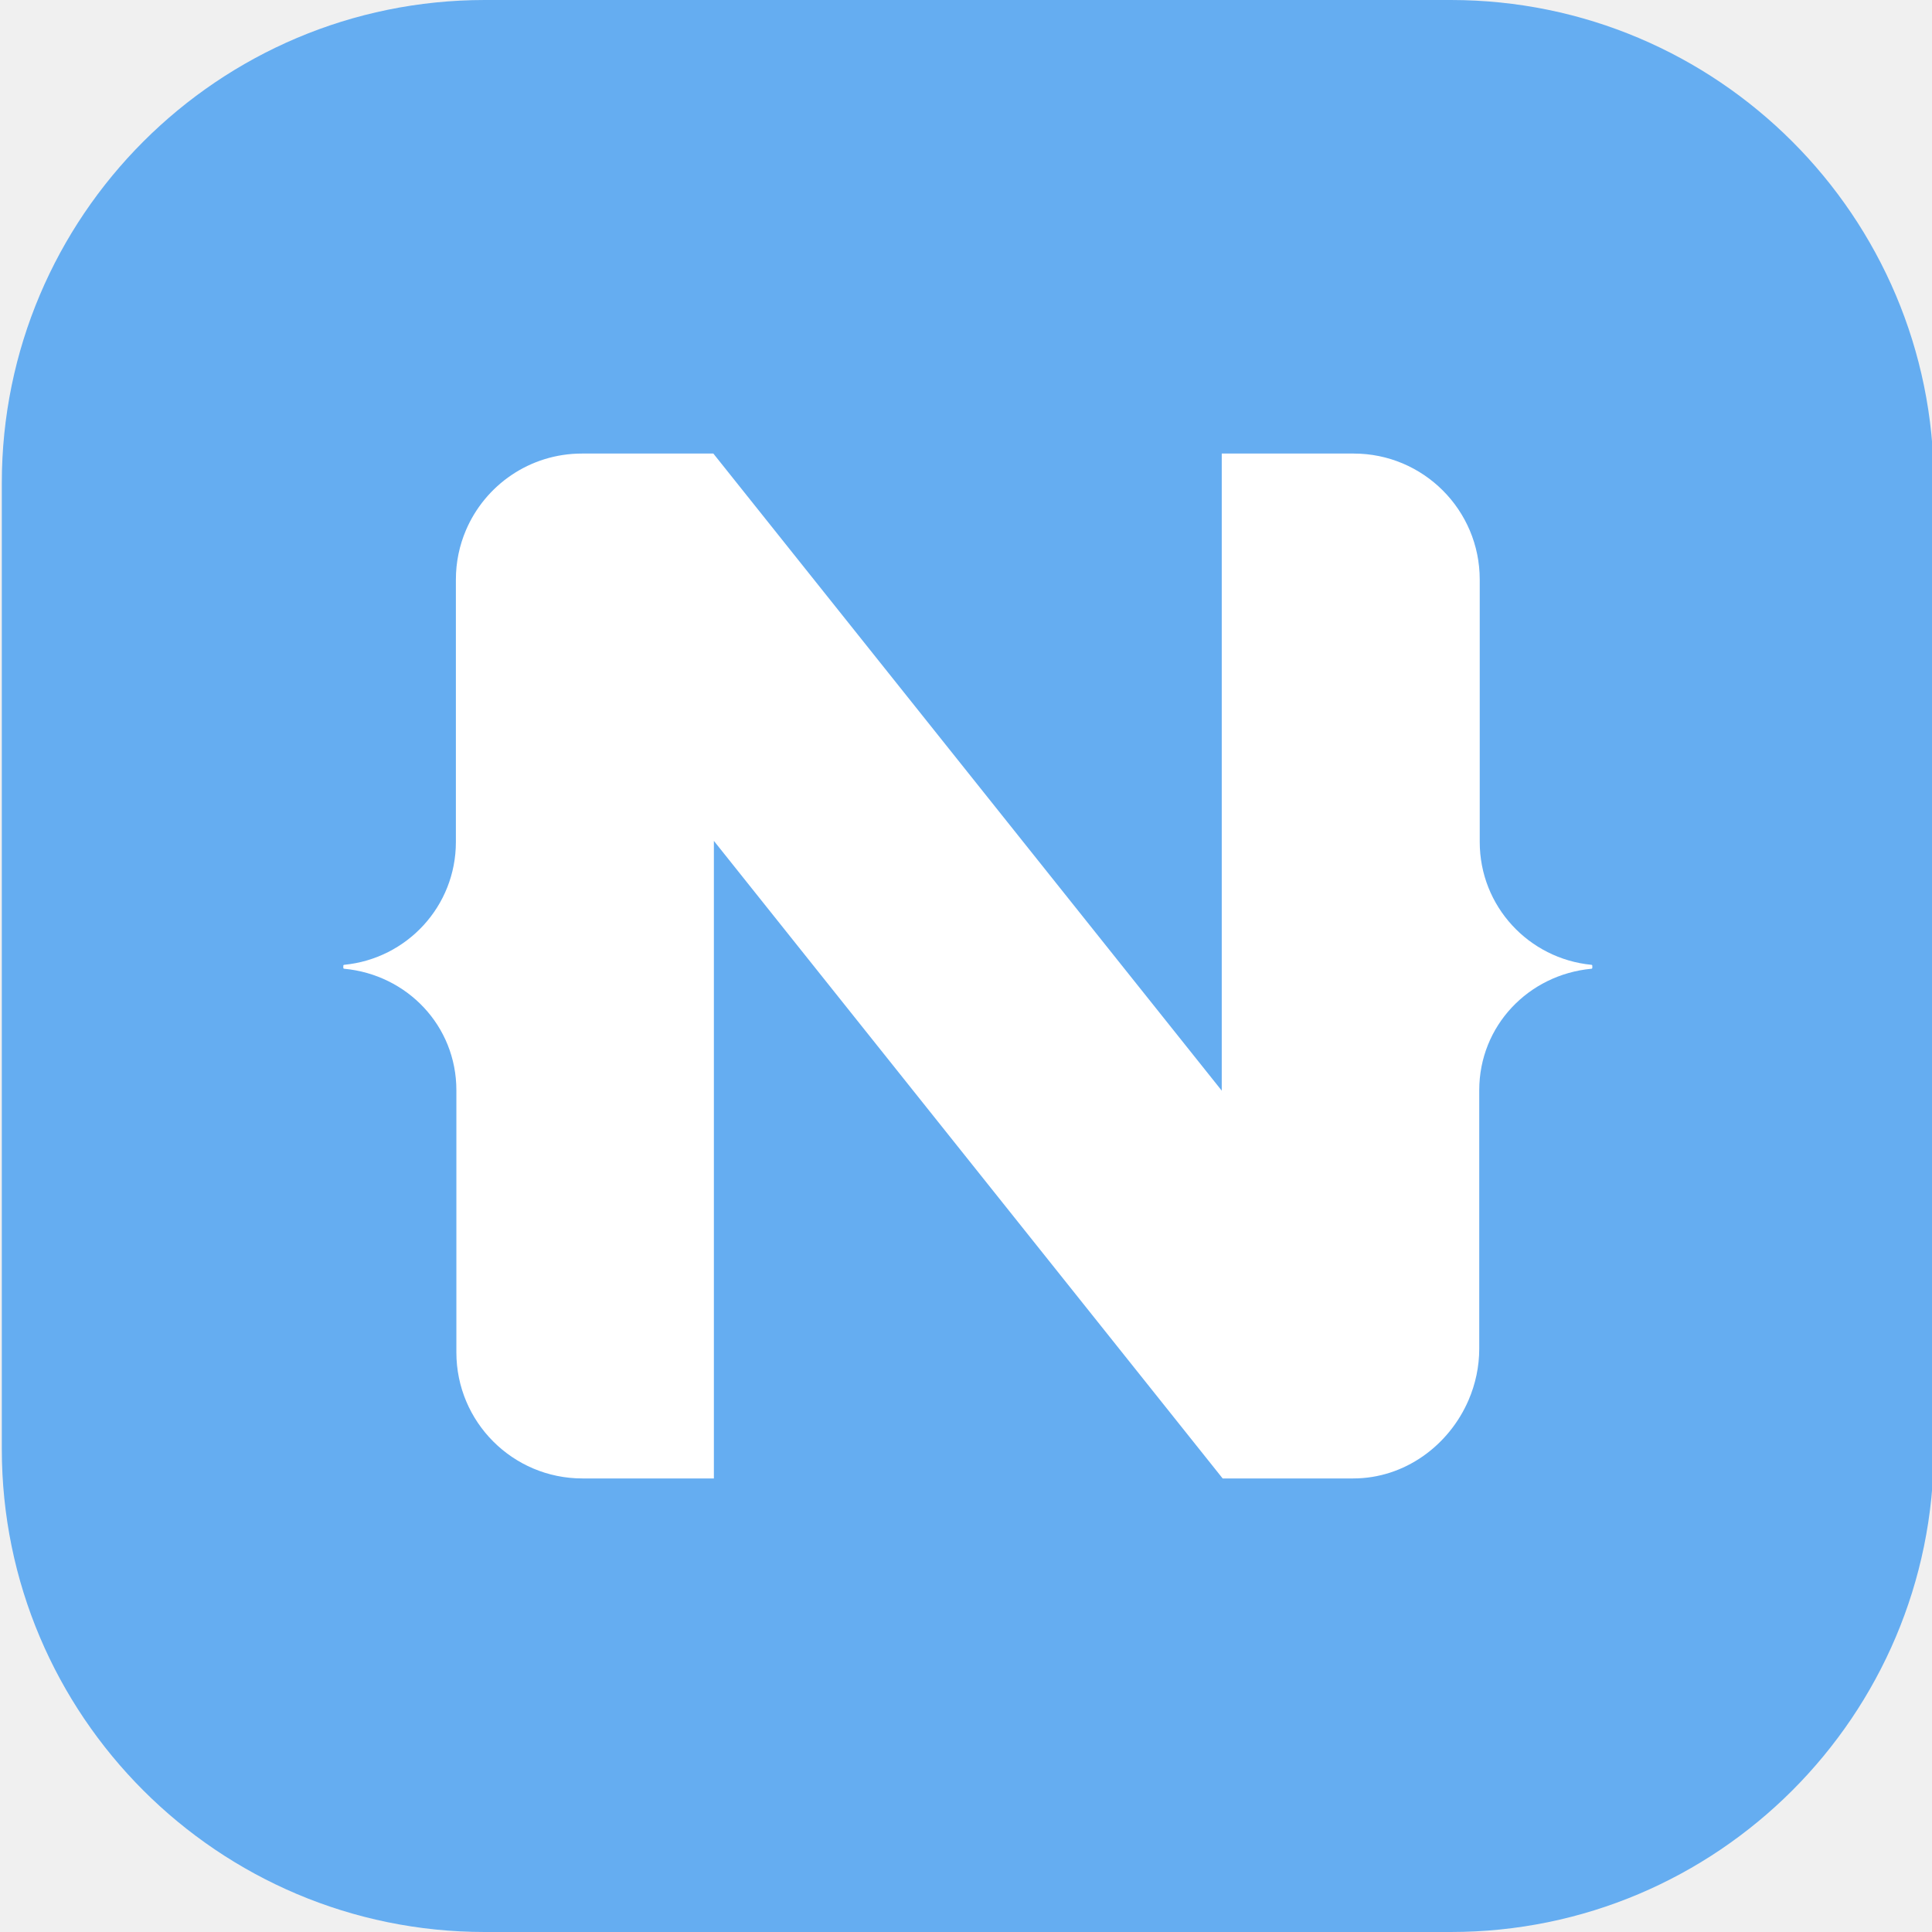
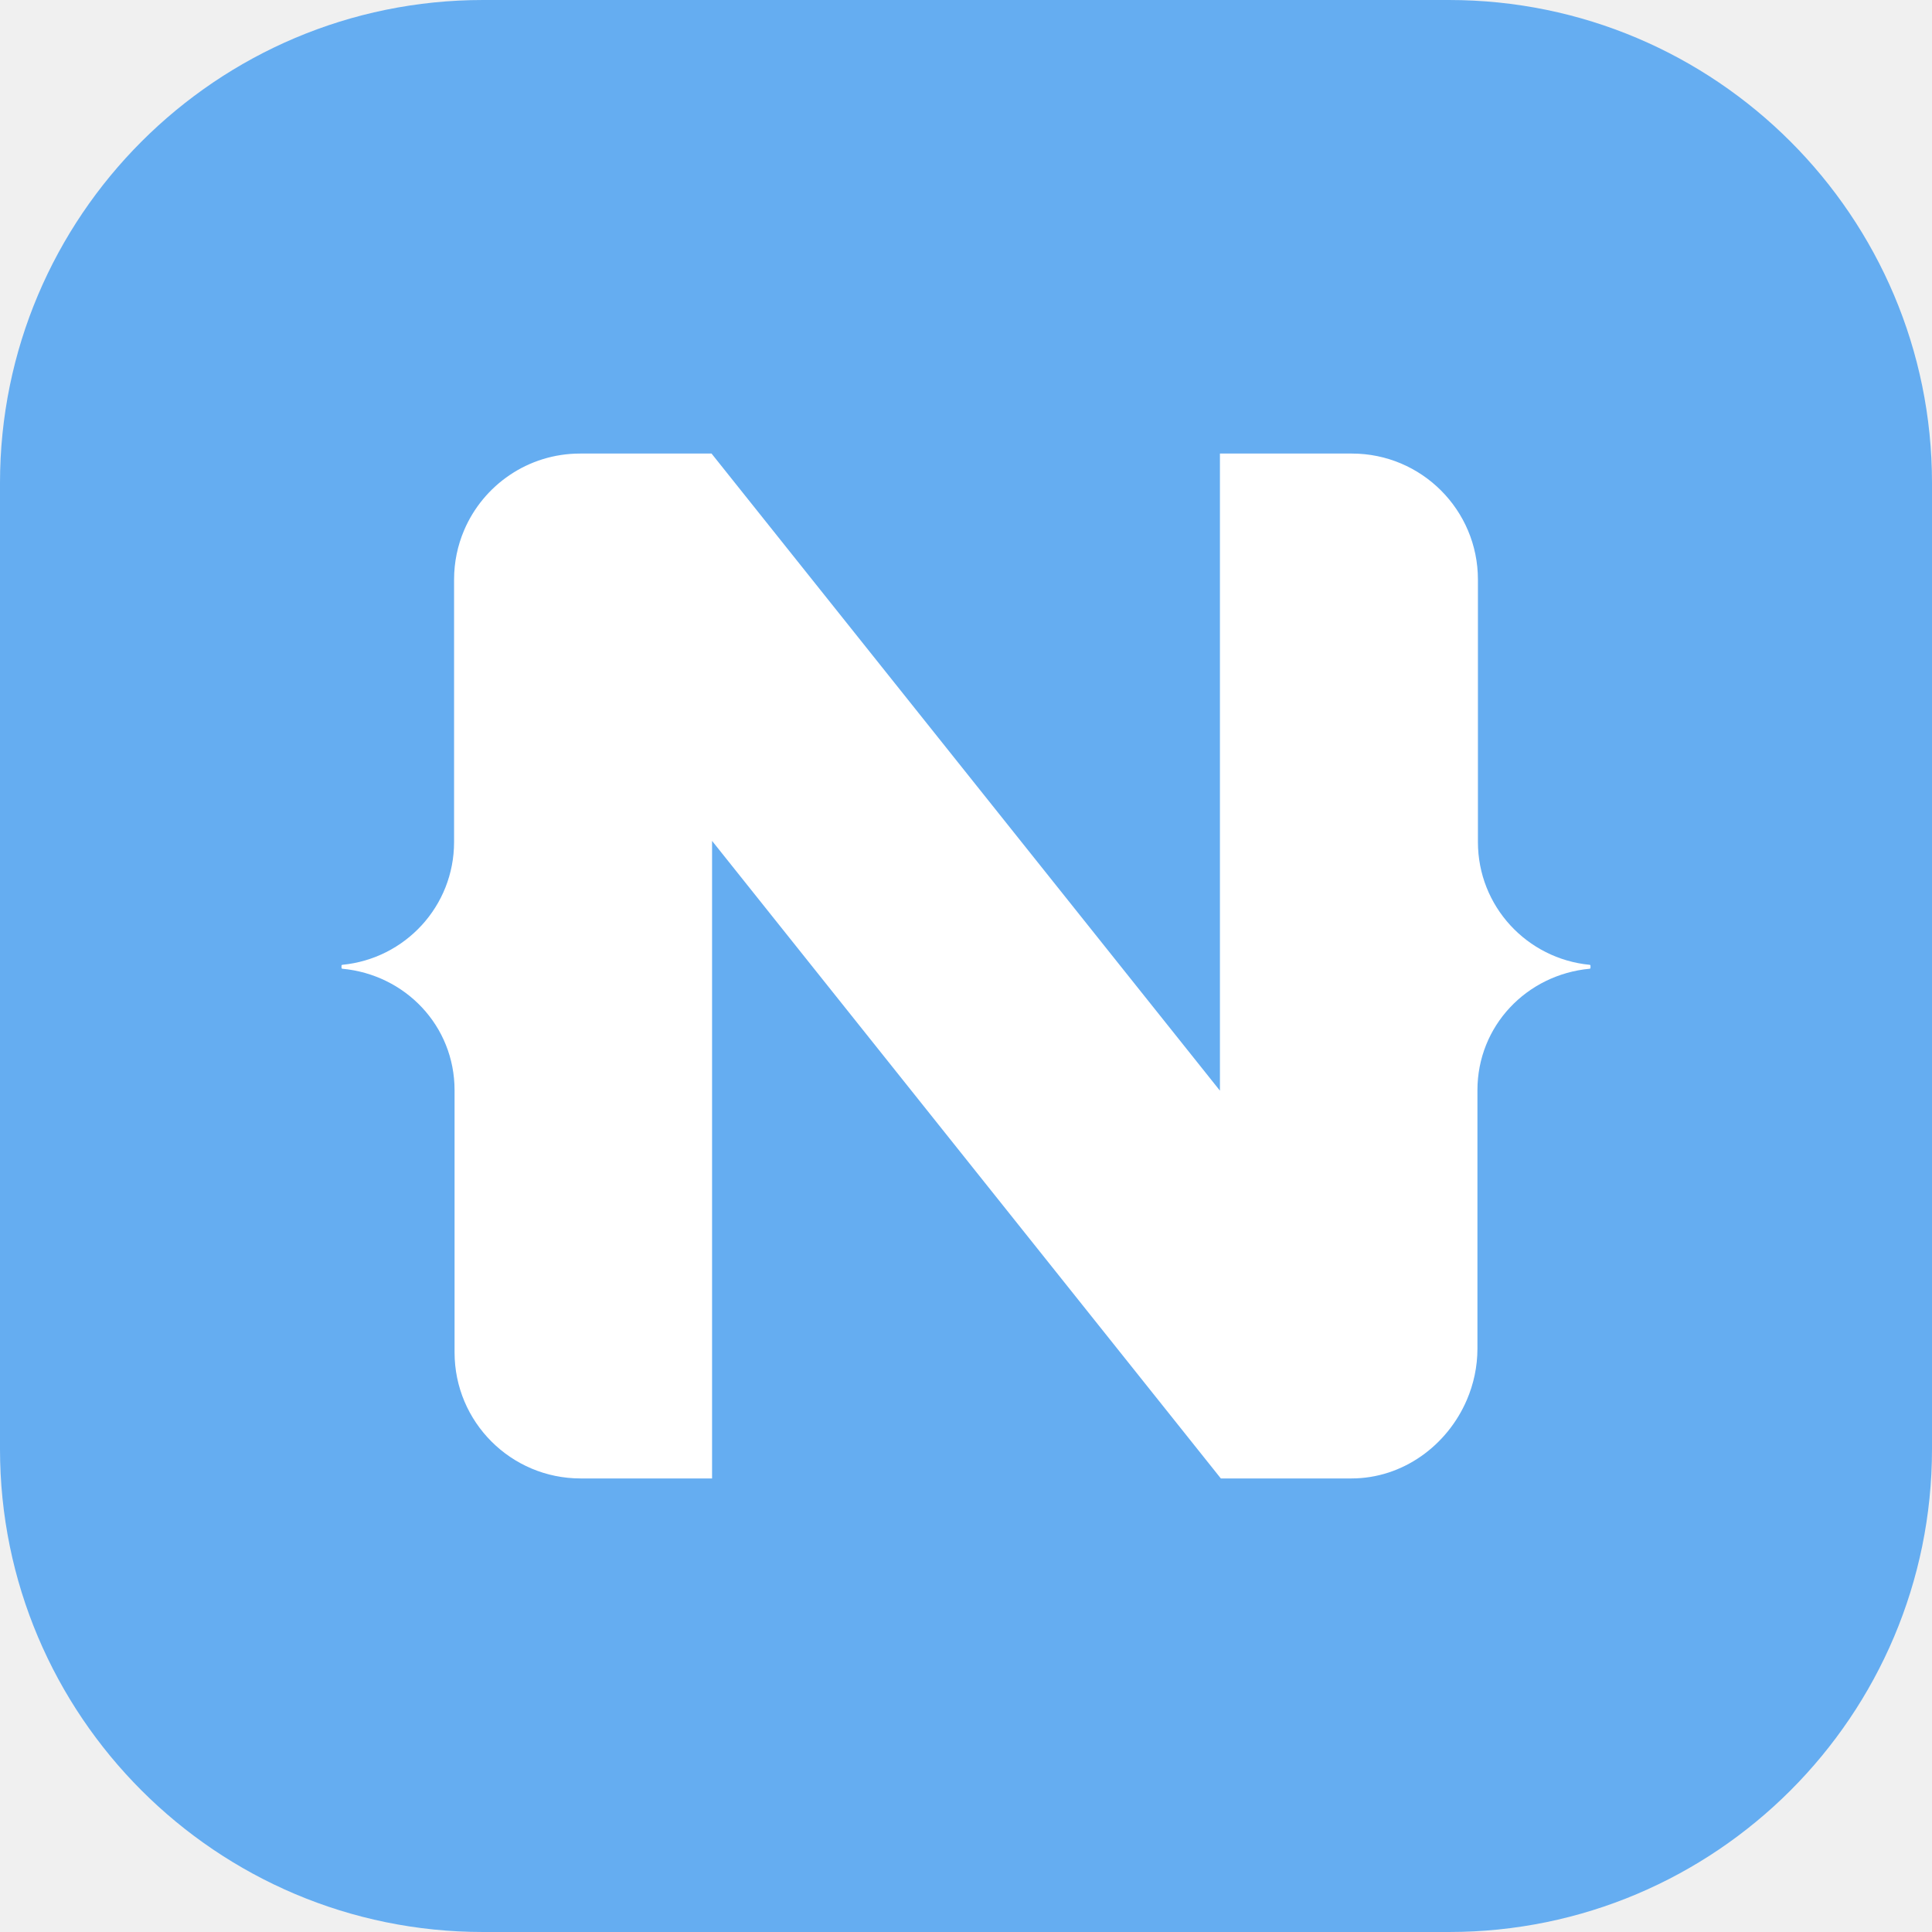
<svg xmlns="http://www.w3.org/2000/svg" width="100%" height="100%" viewBox="0 0 1024 1024" version="1.1" xml:space="preserve" style="fill-rule:evenodd;clip-rule:evenodd;stroke-linejoin:round;stroke-miterlimit:2;">
-   <path id="NativeScript-Logo-Rounded" d="M1024.96,256c-0,-141.29 -114.71,-256 -256,-256l-512,0c-141.29,0 -256,114.71 -256,256l-0,512c-0,141.29 114.71,256 256,256l512,0c141.29,0 256,-114.71 256,-256l-0,-512Z" style="fill:none;" />
+   <path id="NativeScript-Logo-Rounded" d="M1024,256c0,-141.29 -114.71,-256 -256,-256l-512,0c-141.29,0 -256,114.71 -256,256l0,512c0,141.29 114.71,256 256,256l512,0c141.29,0 256,-114.71 256,-256l0,-512Z" style="fill:none;" />
  <clipPath id="_clip1">
-     <path d="M1024.96,256c-0,-141.29 -114.71,-256 -256,-256l-512,0c-141.29,0 -256,114.71 -256,256l-0,512c-0,141.29 114.71,256 256,256l512,0c141.29,0 256,-114.71 256,-256l-0,-512Z" />
+     <path d="M1024,256c0,-141.29 -114.71,-256 -256,-256l-512,0c-141.29,0 -256,114.71 -256,256l0,512c0,141.29 114.71,256 256,256l512,0c141.29,0 256,-114.71 256,-256l0,-512Z" />
  </clipPath>
  <g clip-path="url(#_clip1)">
    <g id="Background">
-       <rect x="0.96" y="0" width="1024" height="1024" style="fill:#65adf1;" />
+       <rect x="0" y="0" width="1024" height="1024" style="fill:#65adf1;" />
    </g>
    <g id="NativeScript-Logo">
-       <path d="M843.96,511.865l-0,1.099c-0,0.255 -0.195,0.467 -0.451,0.491c-33.364,3.124 -59.479,30.233 -59.479,64.409l-0,136.942c-0,9.568 -2.01,18.799 -5.64,27.228c-10.35,24.072 -33.84,41.572 -61.16,41.572l-69.2,-0l-0.48,-0.601l-269.18,-337.321l-0,337.922l-69.68,-0c-36.893,-0 -66.8,-29.909 -66.8,-66.8l-0,-138.942c-0,-34.174 -26.115,-61.285 -59.479,-64.409c-0.256,-0.024 -0.451,-0.236 -0.451,-0.491l-0,-1.1c-0,-0.255 0.194,-0.466 0.449,-0.492c33.245,-3.236 59.221,-31.02 59.221,-65.116l-0,-139.061c-0,-9.29 1.9,-18.149 5.33,-26.181c10.18,-23.879 33.87,-40.62 61.47,-40.62l69.66,0l0.28,0.35l269.18,337.331l-0,-337.681l69.94,0c36.893,0 66.8,29.908 66.8,66.801l-0,139.061c-0,34.095 25.976,61.879 59.222,65.116c0.254,0.025 0.448,0.237 0.448,0.492" style="fill:#fff;fill-rule:nonzero;" />
+       <path d="M843,511.865l0,1.099c0,0.255 -0.195,0.467 -0.451,0.491c-33.364,3.124 -59.479,30.233 -59.479,64.409l0,136.942c0,9.568 -2.01,18.799 -5.64,27.228c-10.35,24.072 -33.84,41.572 -61.16,41.572l-69.2,-0l-0.48,-0.601l-269.18,-337.321l0,337.922l-69.68,-0c-36.893,-0 -66.8,-29.909 -66.8,-66.8l0,-138.942c0,-34.174 -26.115,-61.285 -59.479,-64.409c-0.256,-0.024 -0.451,-0.236 -0.451,-0.491l0,-1.1c0,-0.255 0.194,-0.466 0.449,-0.492c33.245,-3.236 59.221,-31.02 59.221,-65.116l0,-139.061c0,-9.29 1.9,-18.149 5.33,-26.181c10.18,-23.879 33.87,-40.62 61.47,-40.62l69.66,0l0.28,0.35l269.18,337.331l0,-337.681l69.94,0c36.893,0 66.8,29.908 66.8,66.801l0,139.061c0,34.095 25.976,61.879 59.222,65.116c0.254,0.025 0.448,0.237 0.448,0.492" style="fill:#fff;fill-rule:nonzero;" />
    </g>
  </g>
</svg>
